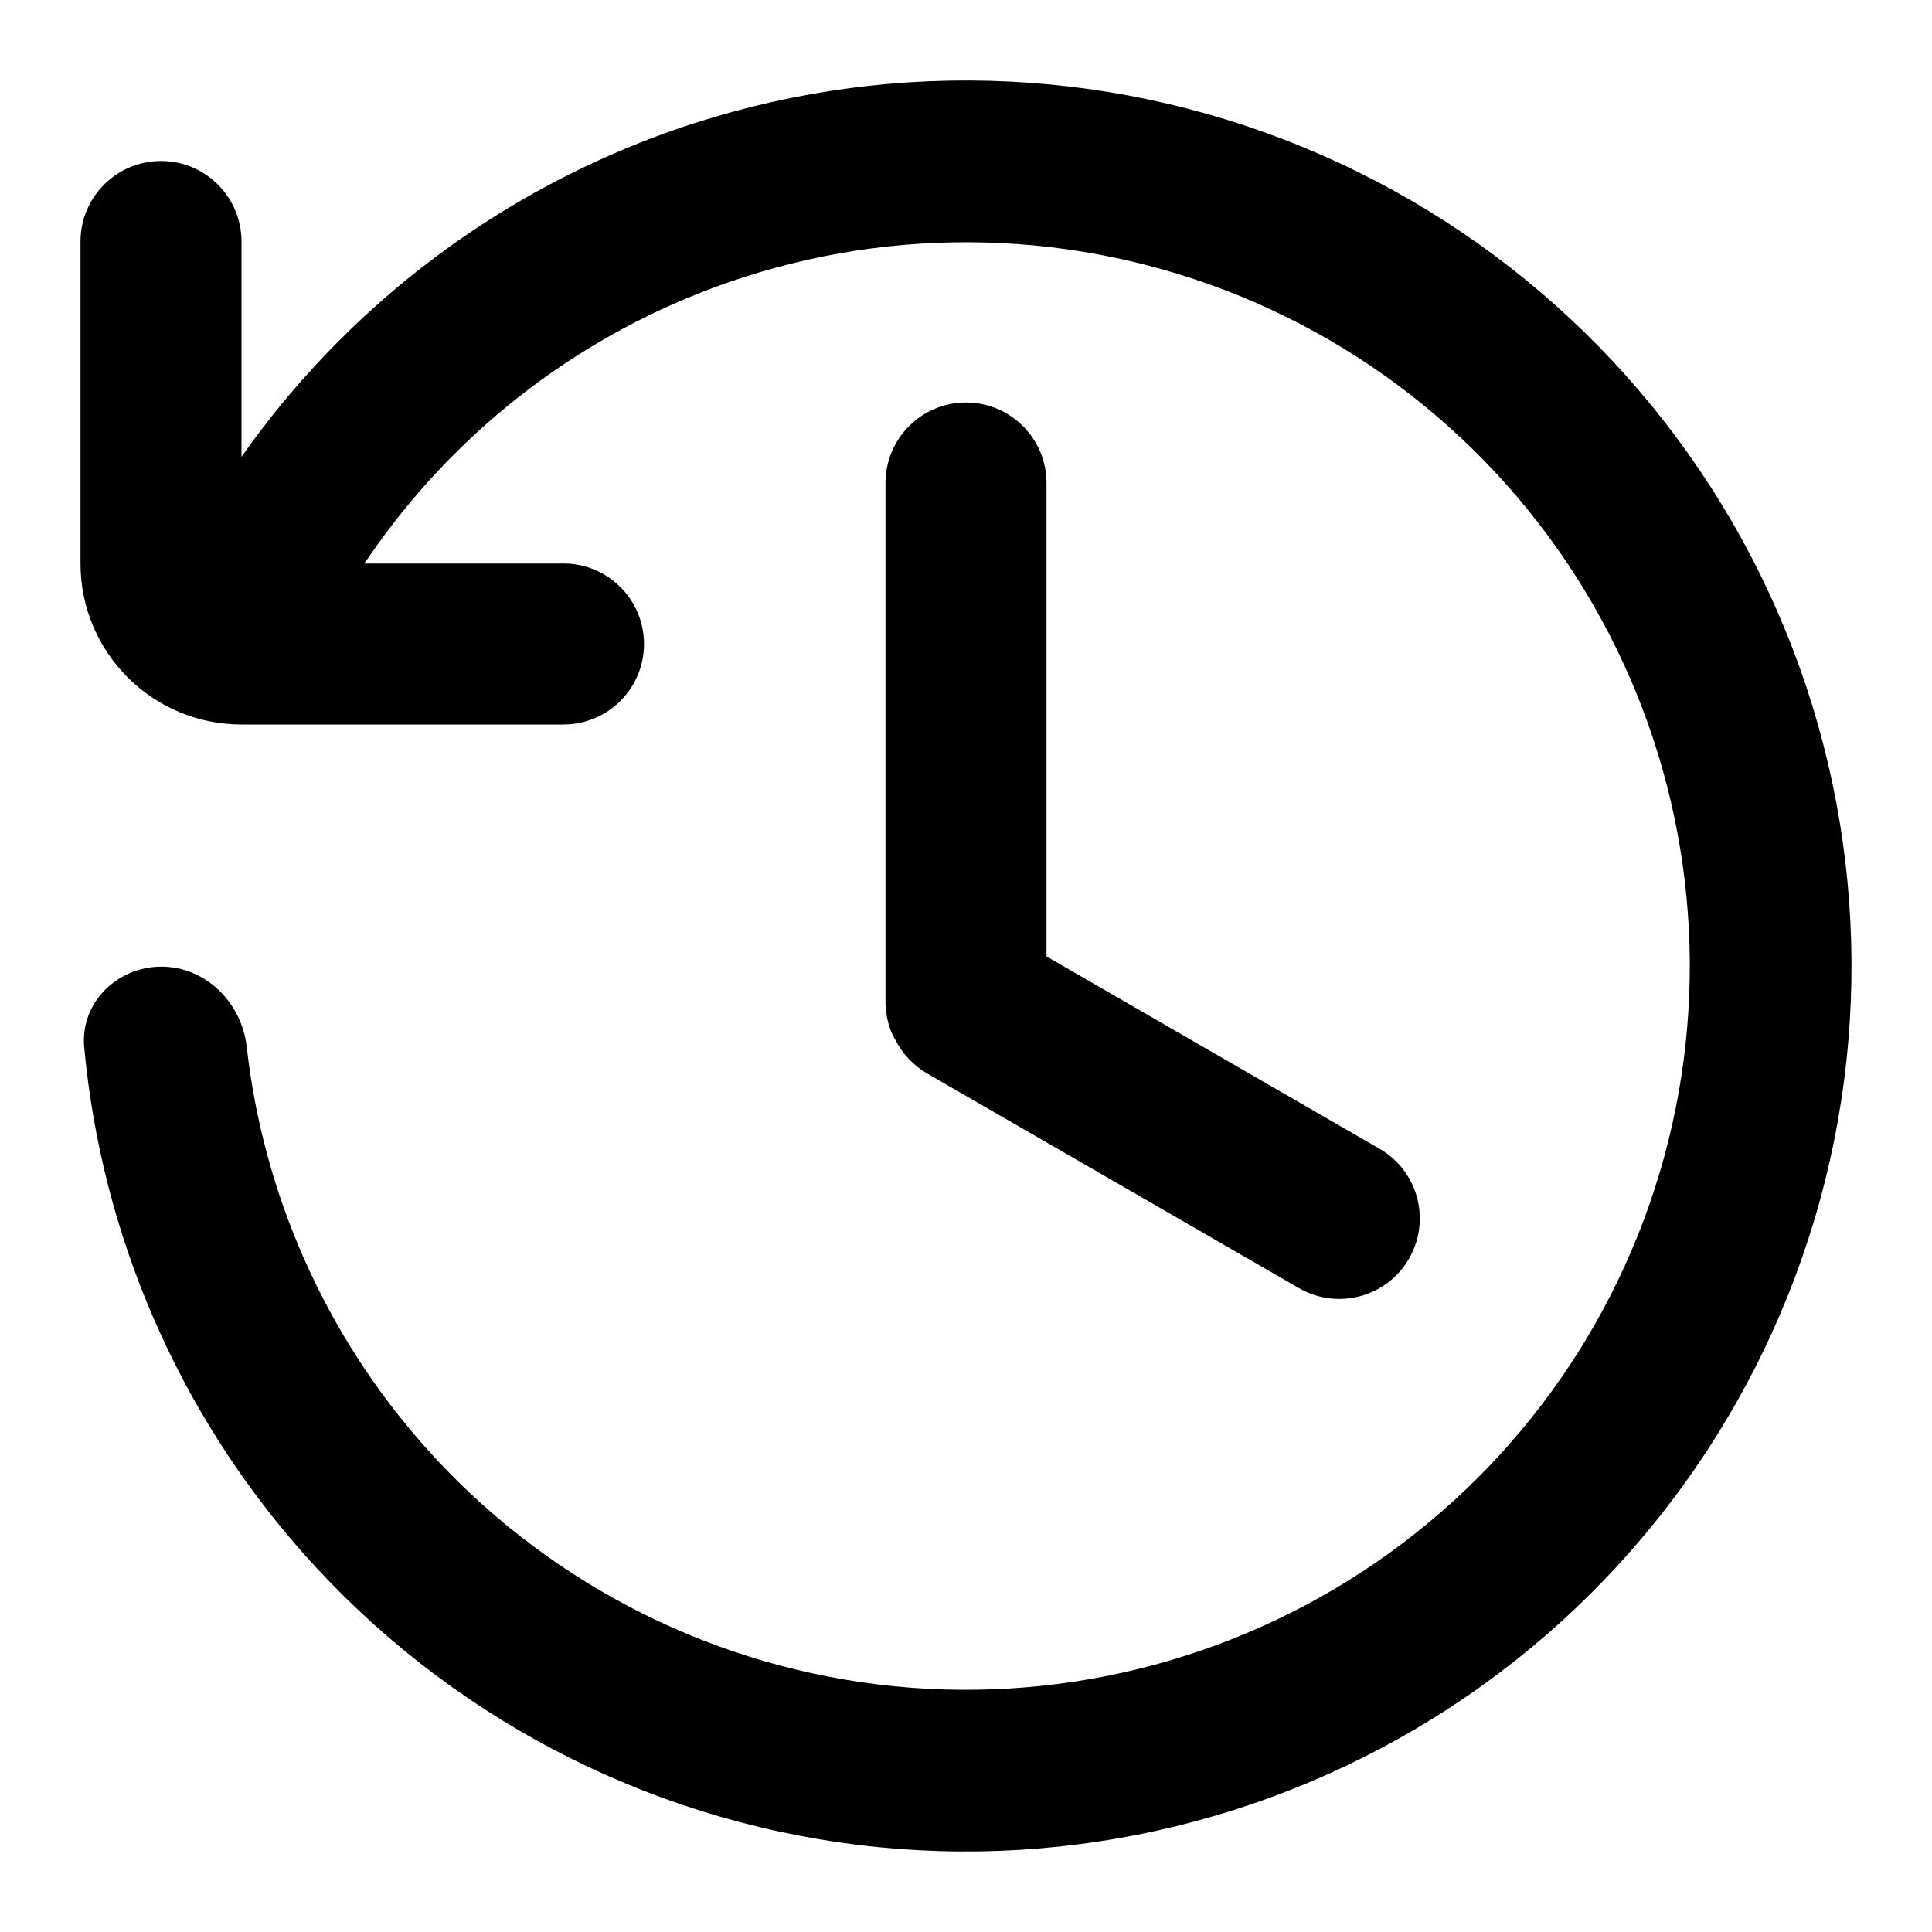
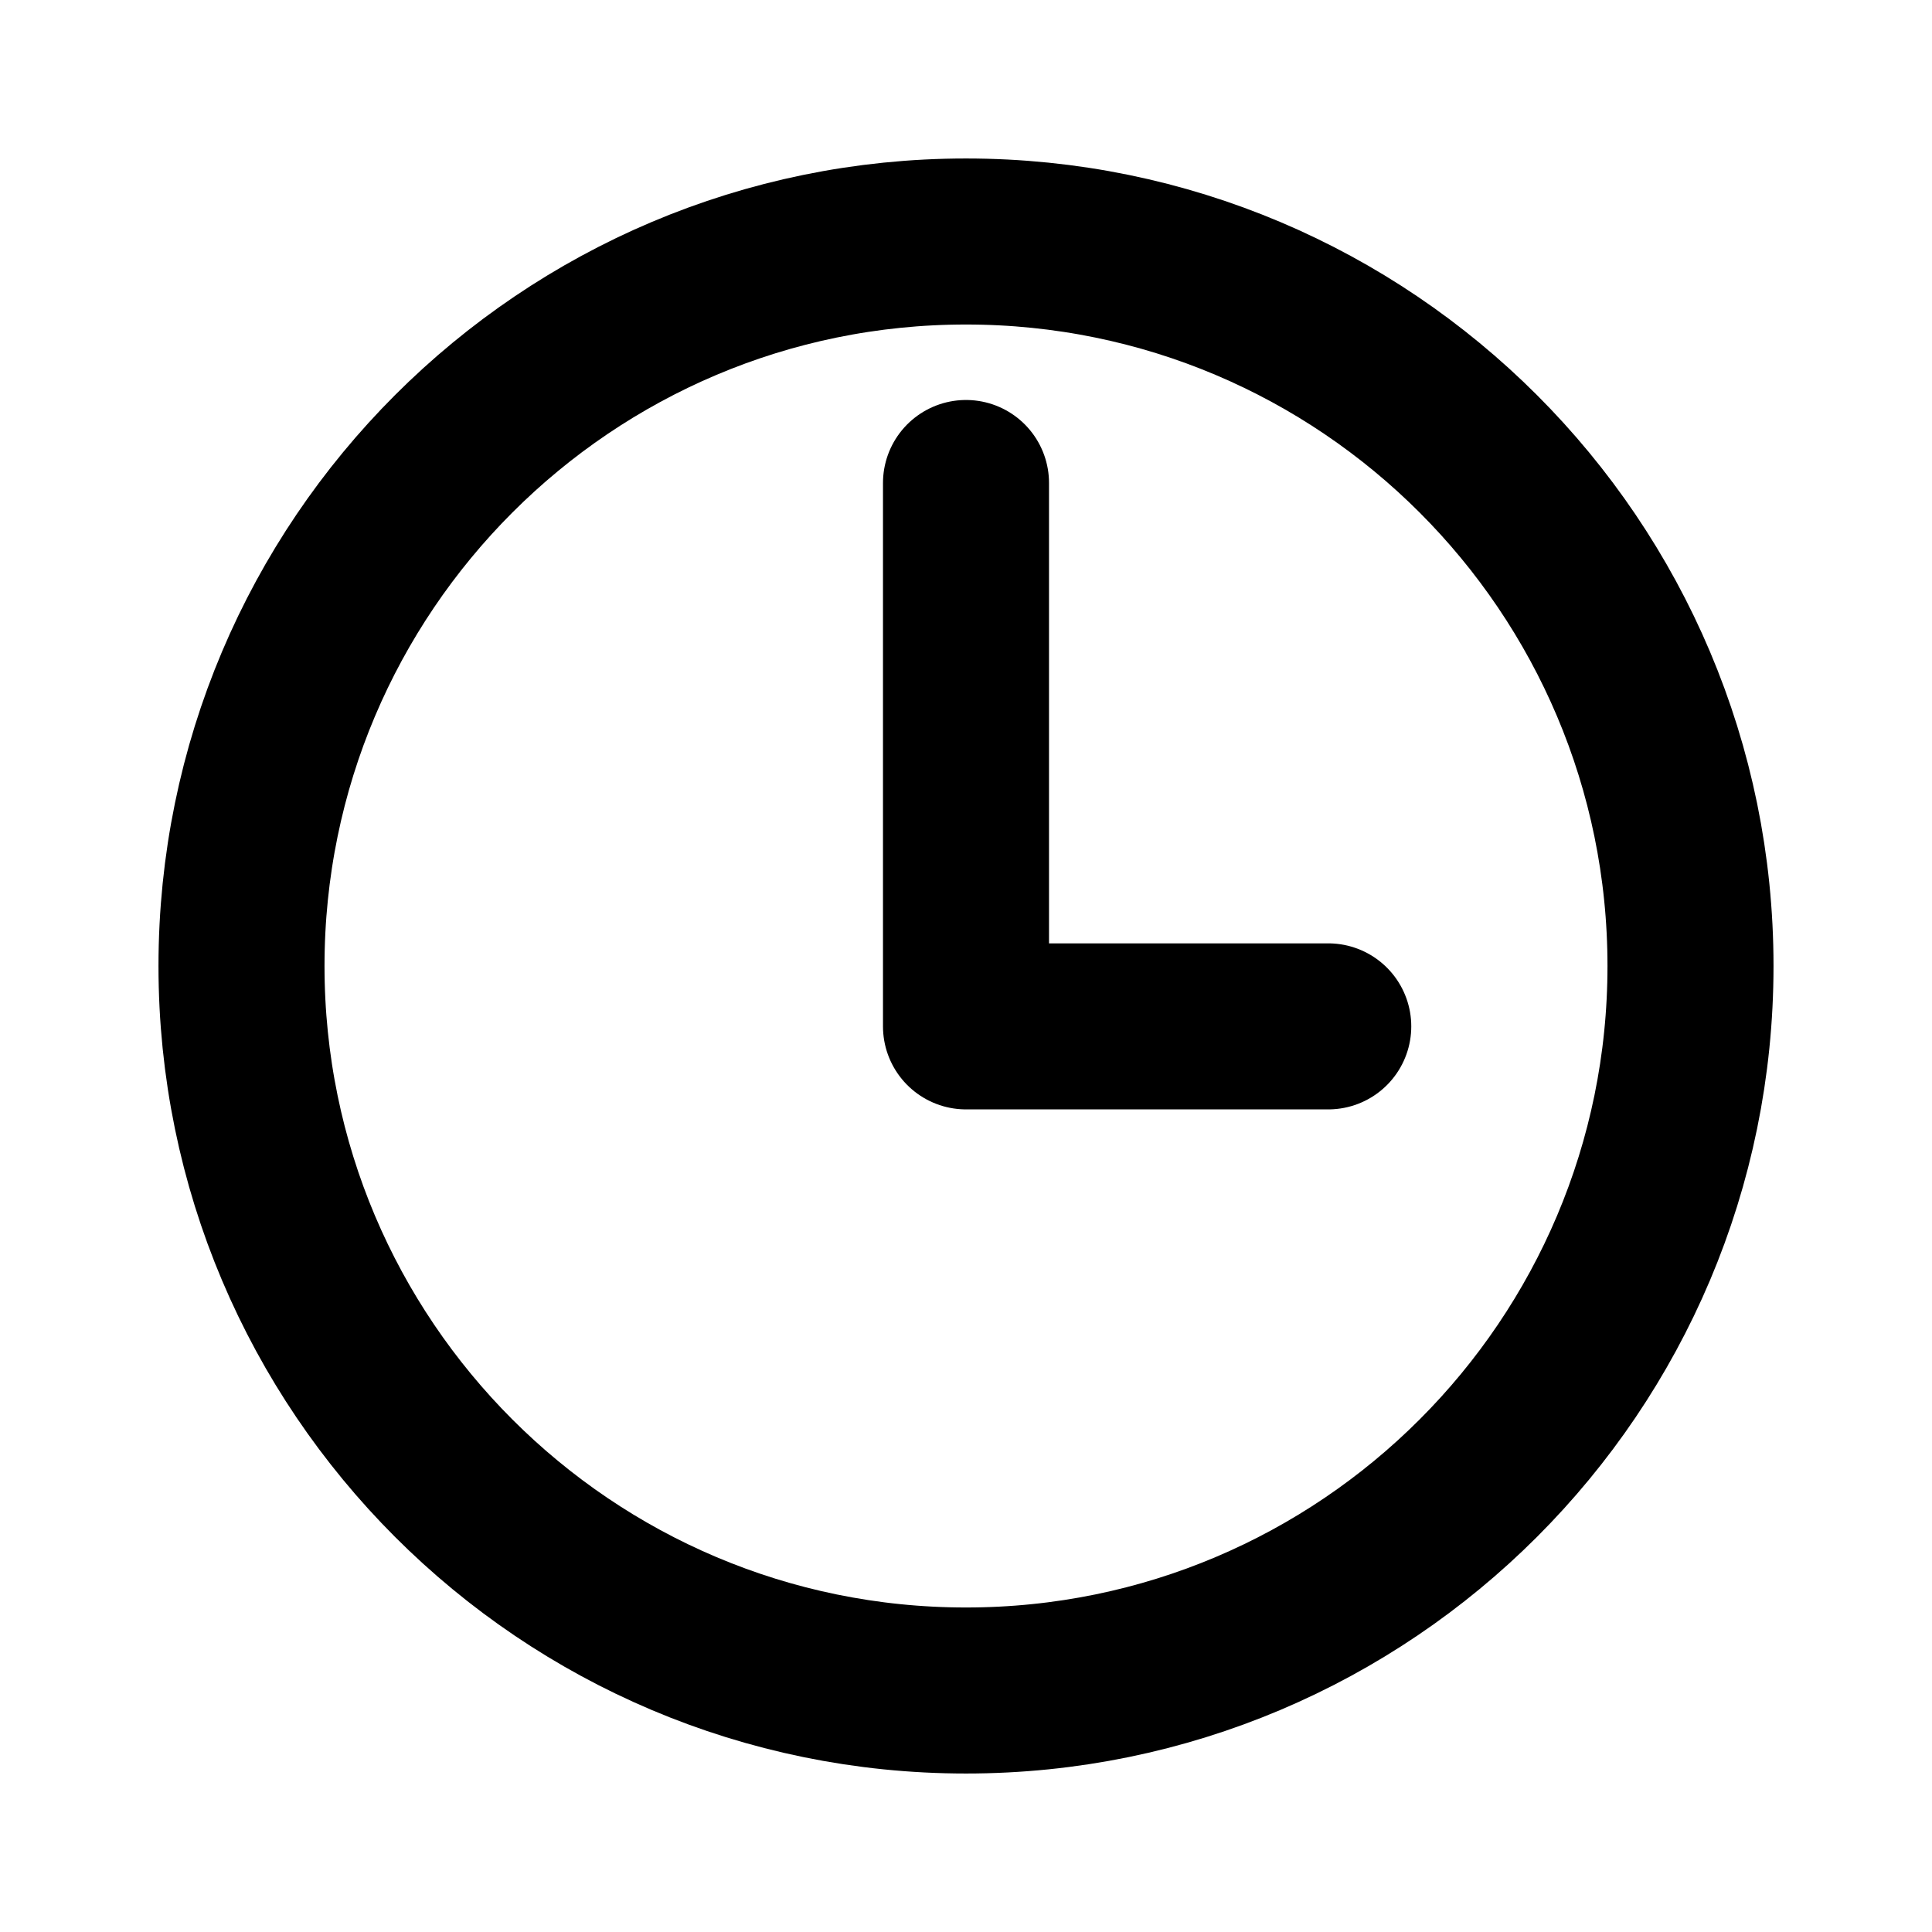
- <svg xmlns="http://www.w3.org/2000/svg" width="24" height="24" viewBox="0 0 24 24" fill="currentColor">
-   <path d="M3 5.675V3C3 2.448 2.552 2 2 2C1.448 2 1 2.448 1 3V7C1 8.105 1.895 9 3 9H7C7.552 9 8 8.552 8 8C8 7.448 7.552 7 7 7H4.522C4.542 6.975 4.562 6.949 4.58 6.922C5.621 5.401 7.11 4.229 8.852 3.578C10.907 2.81 13.173 2.82 15.222 3.606C17.27 4.392 18.961 5.901 19.974 7.847C20.988 9.793 21.255 12.043 20.725 14.172C20.195 16.302 18.904 18.164 17.096 19.407C15.288 20.651 13.088 21.191 10.909 20.925C8.731 20.659 6.726 19.605 5.27 17.962C4.037 16.571 3.271 14.837 3.065 13.005C3.004 12.457 2.557 12.008 2.004 12.008C1.452 12.009 0.996 12.458 1.046 13.008C1.26 15.331 2.208 17.536 3.767 19.295C5.547 21.304 8.001 22.593 10.666 22.919C13.331 23.244 16.023 22.584 18.235 21.063C20.446 19.541 22.025 17.263 22.674 14.658C23.323 12.053 22.996 9.3 21.756 6.919C20.516 4.538 18.448 2.692 15.941 1.73C13.435 0.768 10.663 0.756 8.149 1.696C6.061 2.477 4.27 3.869 3 5.675Z" />
-   <path d="M12 5C11.448 5 11 5.448 11 6V12.467C11 12.467 11 12.727 11.127 12.924C11.211 13.09 11.344 13.234 11.517 13.335L16.137 16.002C16.616 16.278 17.227 16.114 17.503 15.636C17.779 15.158 17.616 14.546 17.137 14.27L13 11.881V6C13 5.448 12.552 5 12 5Z" />
+ <svg xmlns="http://www.w3.org/2000/svg" viewBox="0 0 512 512">
+   <path d="M256 64C150 64 64 150 64 256s86 192 192 192 192-86 192-192S362 64 256 64z" fill="none" stroke="currentColor" stroke-miterlimit="10" stroke-width="44" />
+   <path fill="none" stroke="currentColor" stroke-linecap="round" stroke-linejoin="round" stroke-width="44" d="M256 128v144h96" />
</svg>
